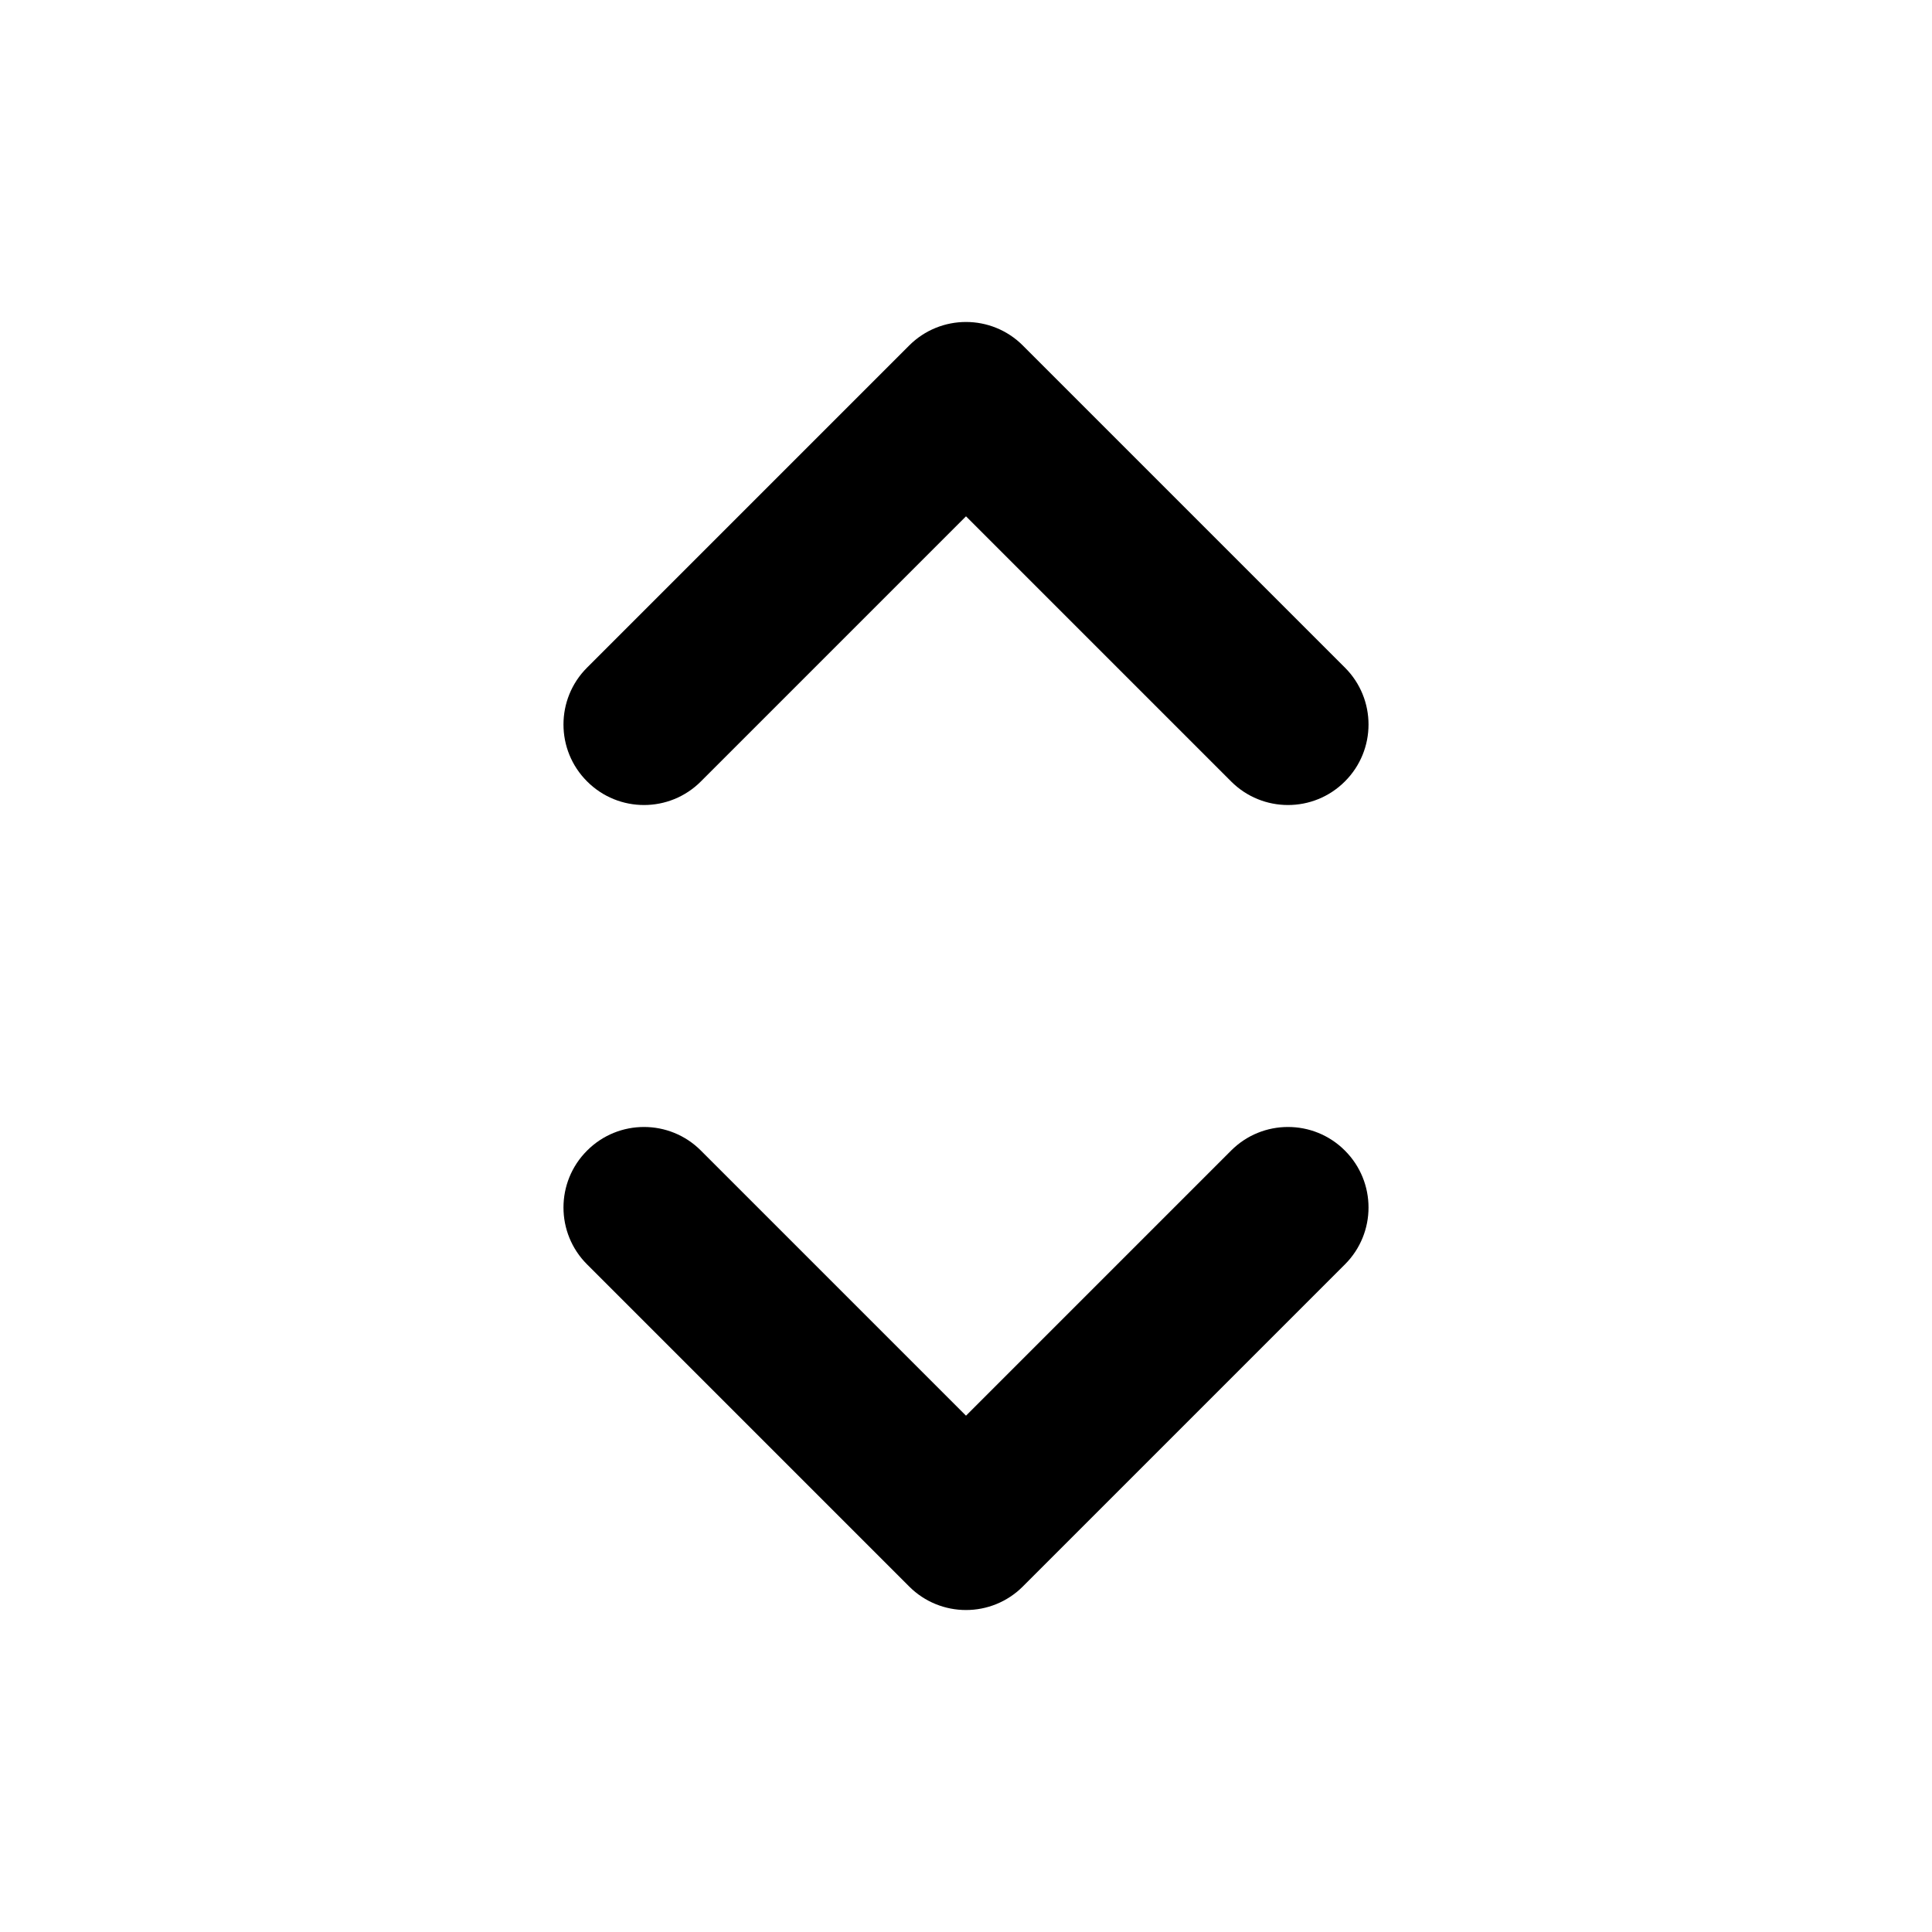
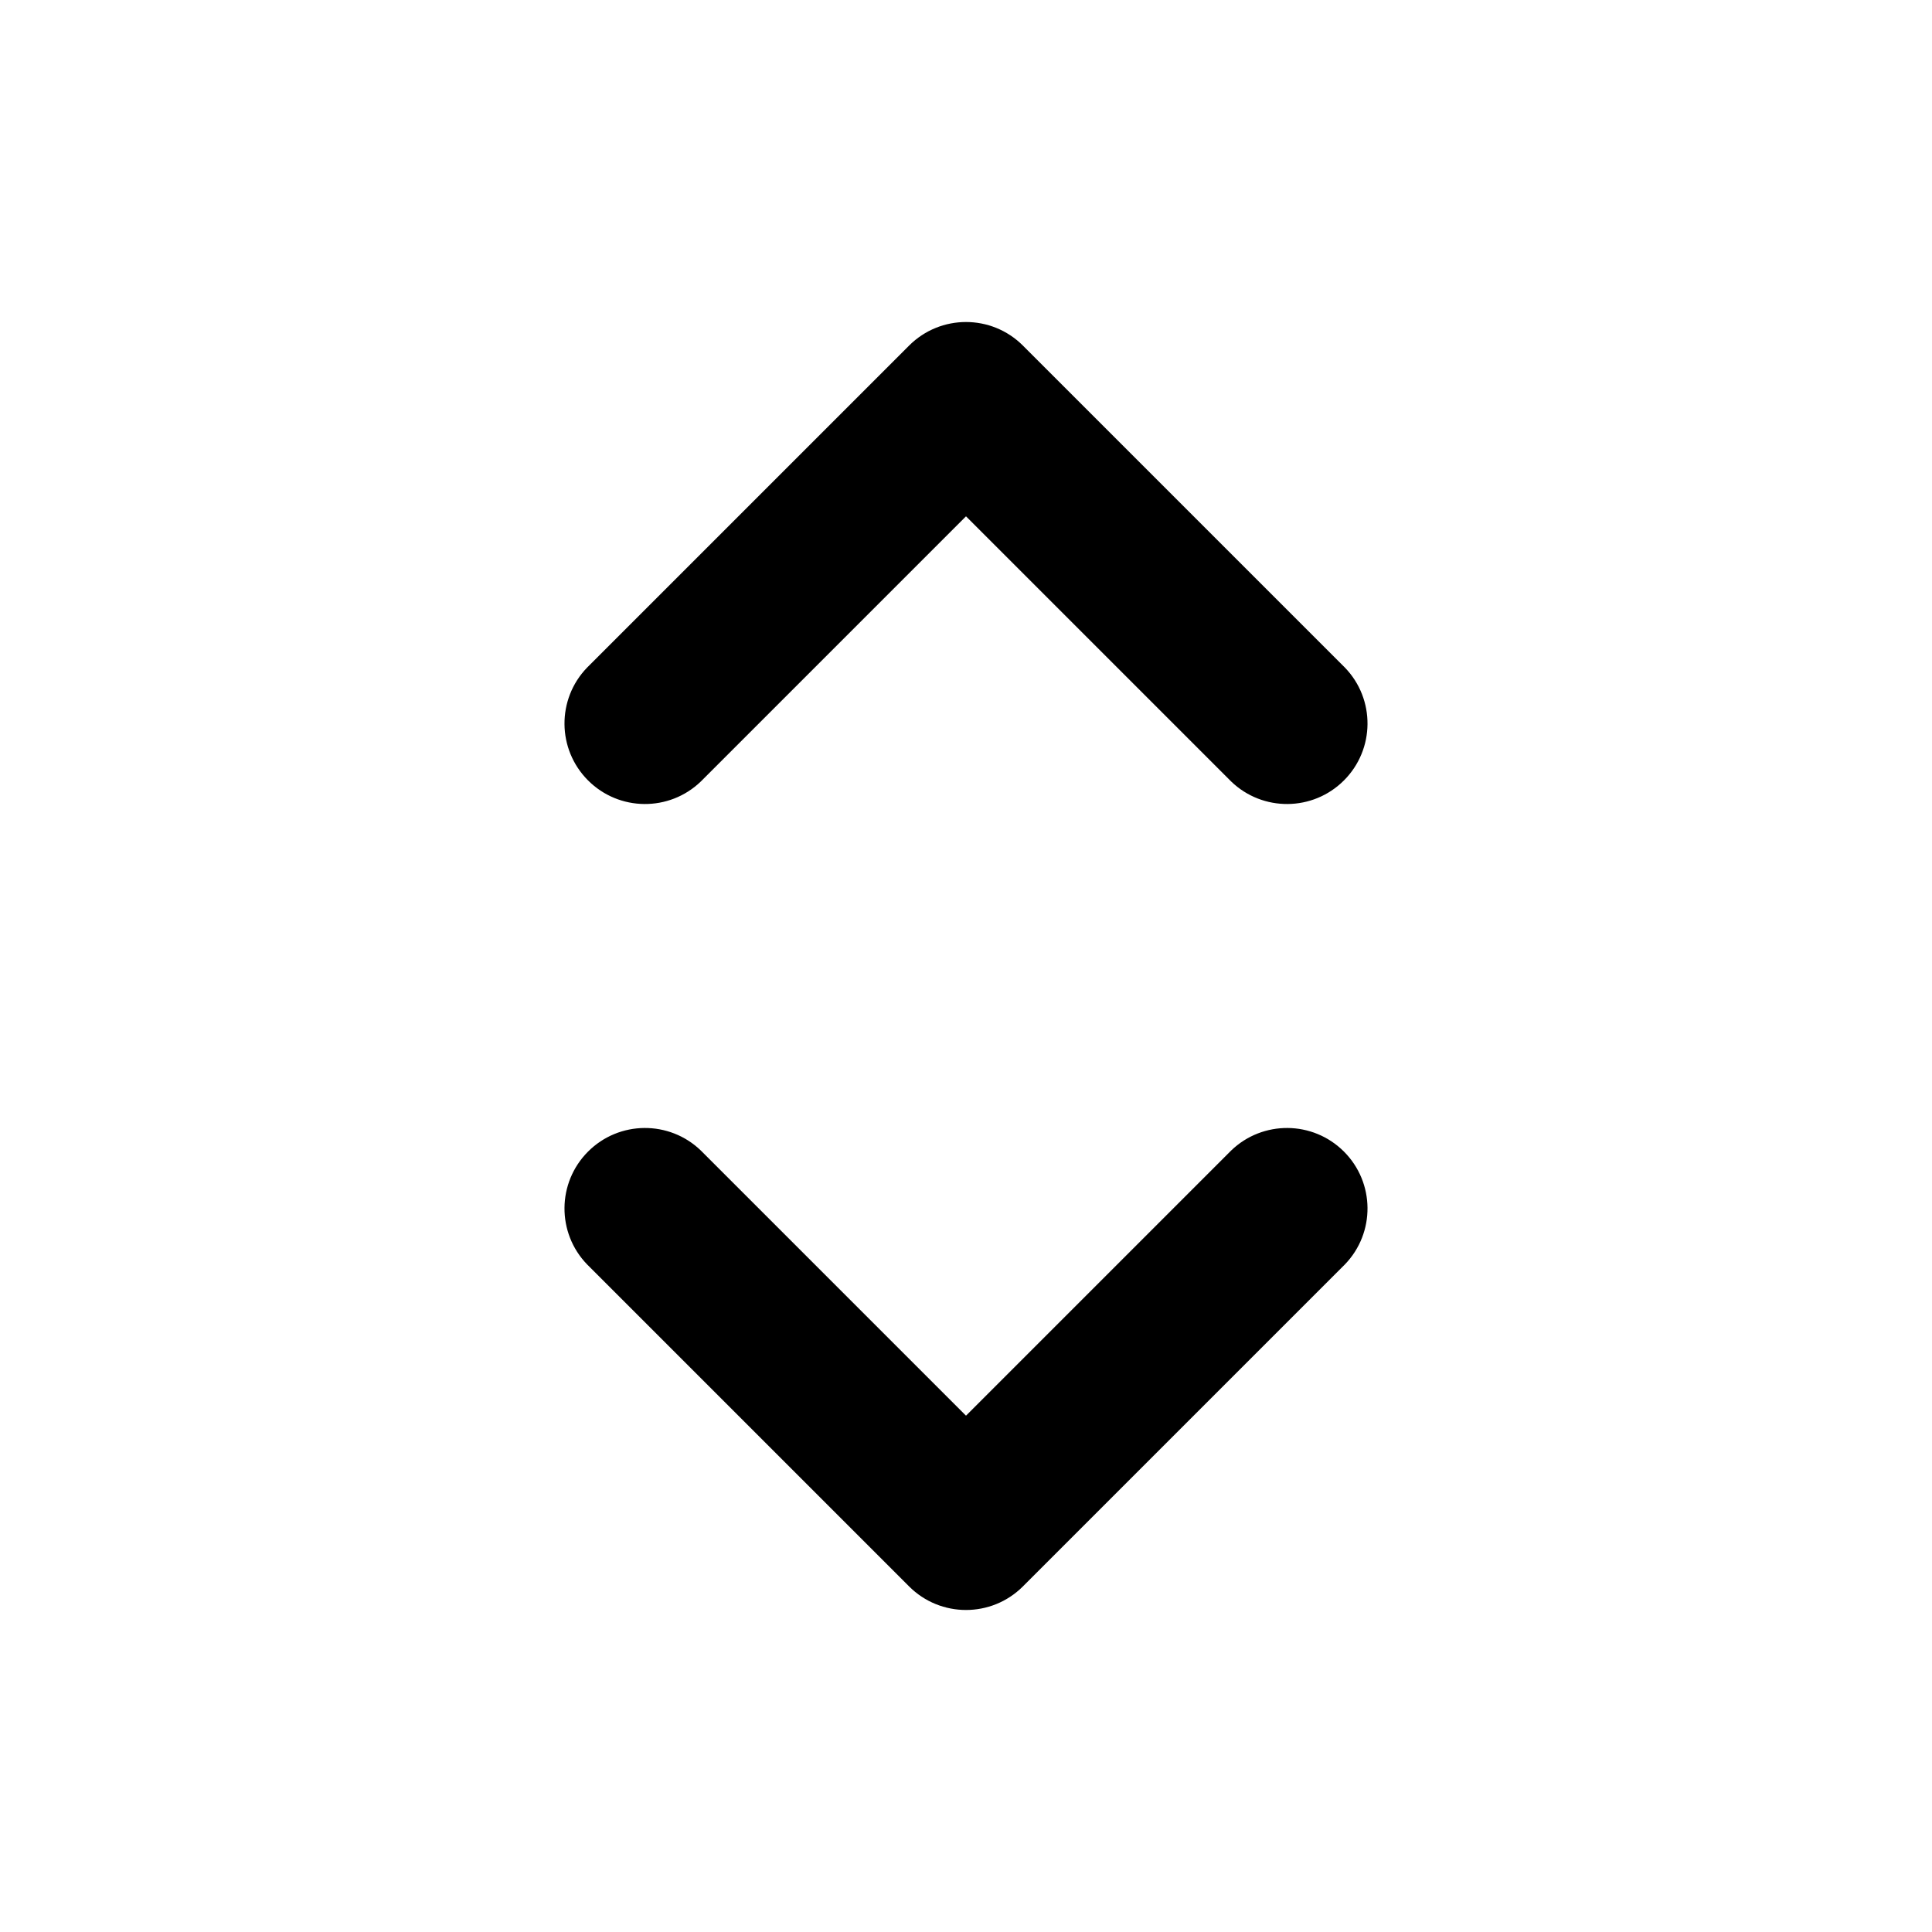
- <svg xmlns="http://www.w3.org/2000/svg" width="800px" height="800px" viewBox="0 0 24 24" fill="none">
-   <path fill-rule="evenodd" clip-rule="evenodd" d="M12.707 4.293C12.317 3.902 11.683 3.902 11.293 4.293L7.293 8.293C6.902 8.683 6.902 9.317 7.293 9.707C7.683 10.098 8.317 10.098 8.707 9.707L12 6.414L15.293 9.707C15.683 10.098 16.317 10.098 16.707 9.707C17.098 9.317 17.098 8.683 16.707 8.293L12.707 4.293ZM7.293 15.707L11.293 19.707C11.683 20.098 12.317 20.098 12.707 19.707L16.707 15.707C17.098 15.317 17.098 14.683 16.707 14.293C16.317 13.902 15.683 13.902 15.293 14.293L12 17.586L8.707 14.293C8.317 13.902 7.683 13.902 7.293 14.293C6.902 14.683 6.902 15.317 7.293 15.707Z" fill="#000000" />
+ <svg xmlns="http://www.w3.org/2000/svg" viewBox="0 0 24 24" fill="none">
+   <path fill-rule="evenodd" clip-rule="evenodd" d="M12.707 4.293a1 1 0 0 0-1.414 0l-4 4a1 1 0 0 0 1.414 1.414L12 6.414l3.293 3.293a1 1 0 0 0 1.414-1.414zM7.293 15.707l4 4a1 1 0 0 0 1.414 0l4-4a1 1 0 0 0-1.414-1.414L12 17.586l-3.293-3.293a1 1 0 0 0-1.414 1.414" fill="#000000" />
</svg>
